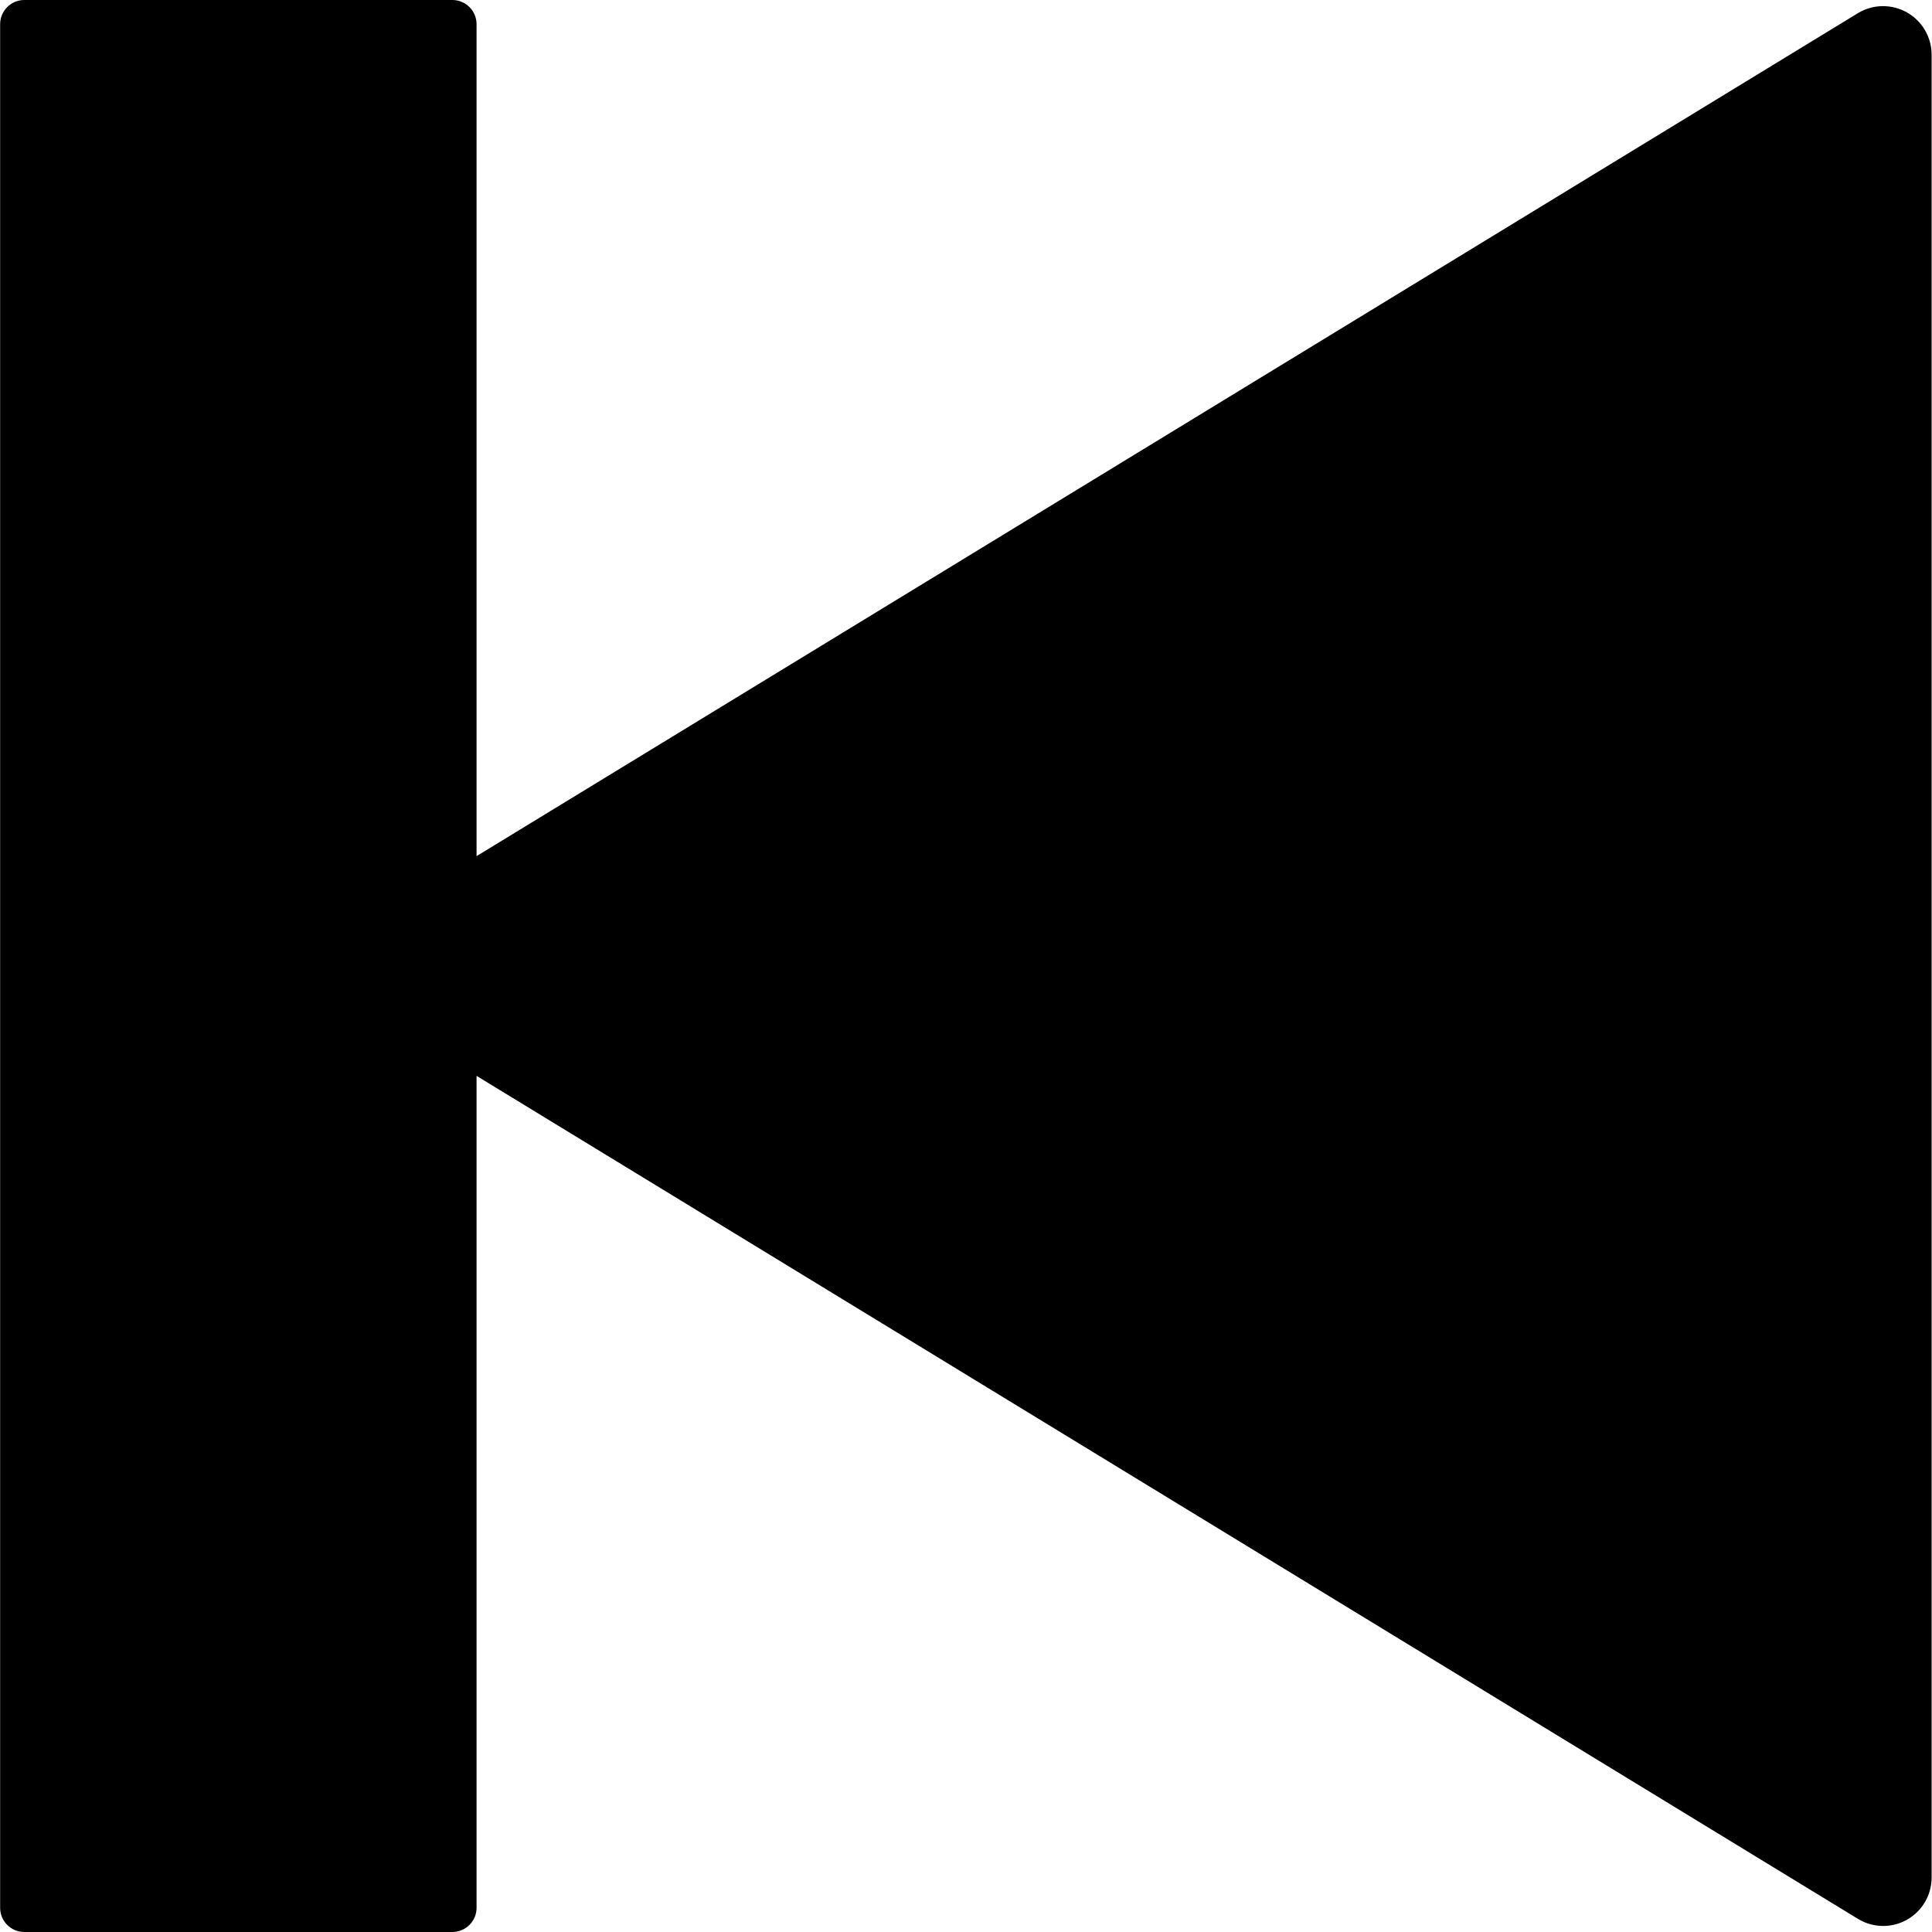
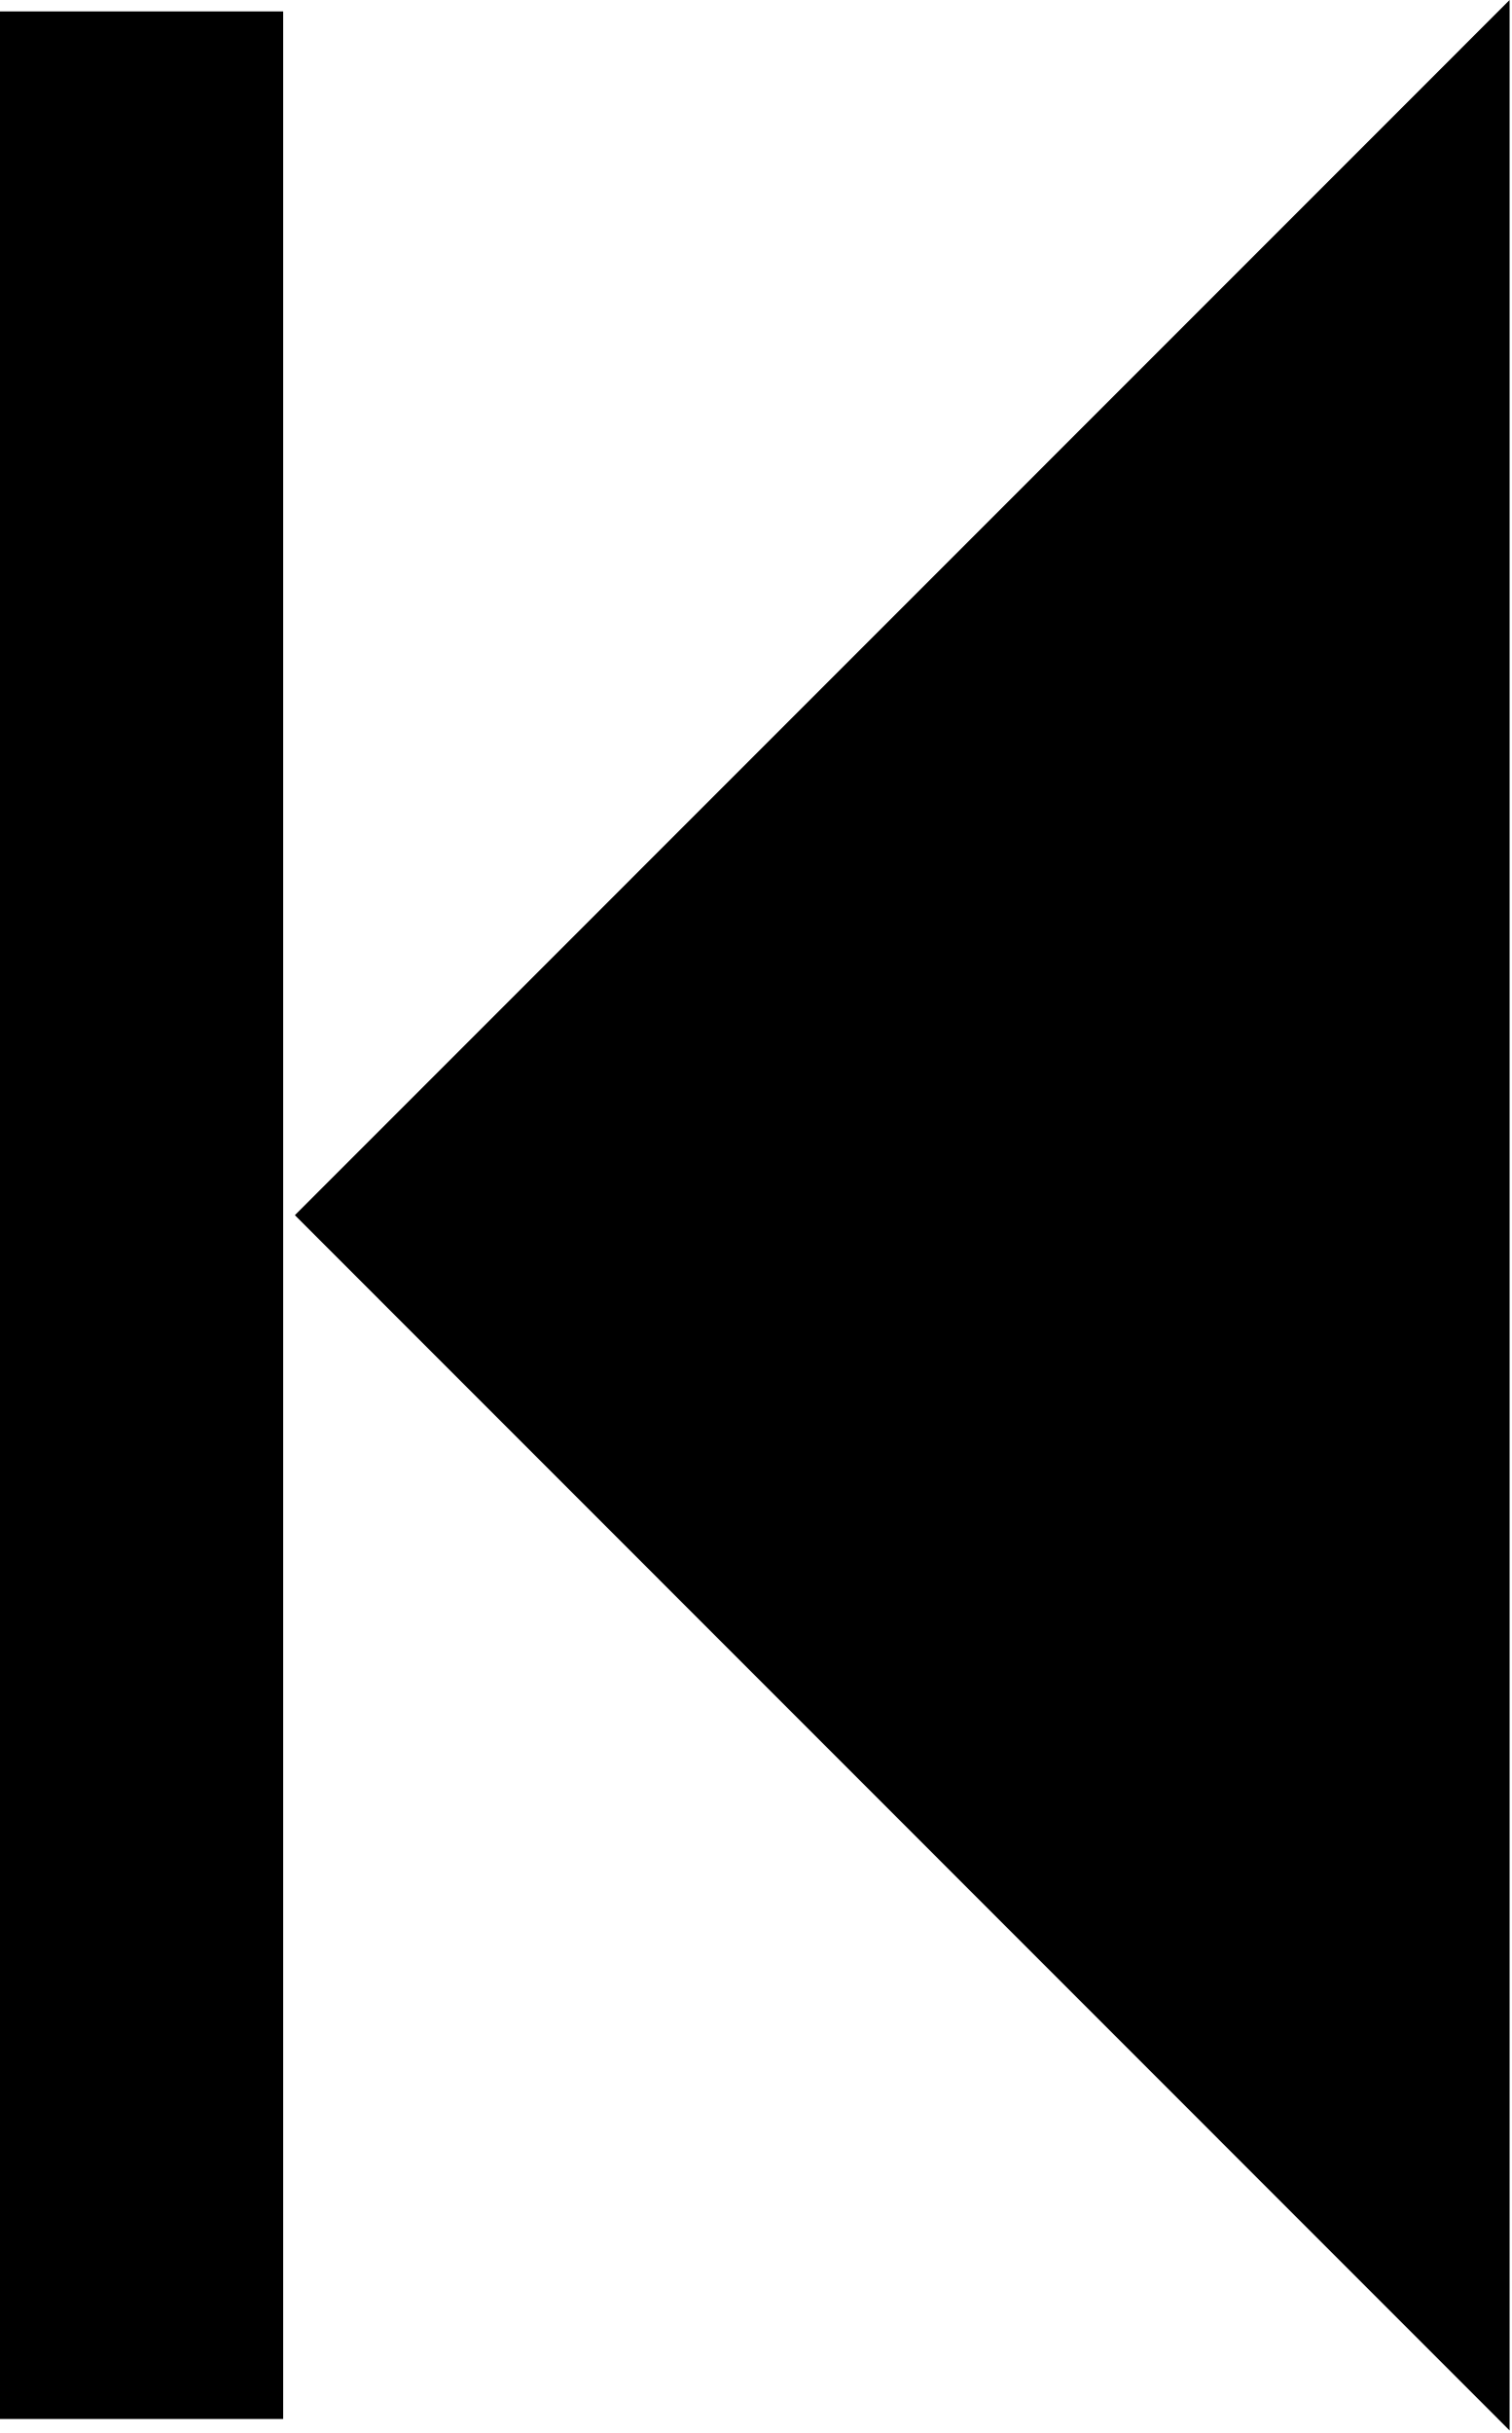
- <svg xmlns="http://www.w3.org/2000/svg" width="15" height="15" viewBox="0 0 15 15">
-   <path d="M99.7,96.188v6.459l10.73-6.548a.377.377,0,0,1,.567.323v14.156a.376.376,0,0,1-.567.323L99.7,104.353v6.459a.188.188,0,0,1-.187.188H96.188a.188.188,0,0,1-.187-.187V96.188A.188.188,0,0,1,96.188,96h3.328A.188.188,0,0,1,99.7,96.188Z" transform="translate(-96 -96)" />
+ <svg xmlns="http://www.w3.org/2000/svg" id="svgcontent" x="1128" y="402.5" viewBox="0 0 248 399" overflow="visible">
+   <path d="M247.624,398.585 L48.37,199.285 L247.624,-2.3221969569497958e-8 L247.624,398.585 zM-5.9280395481309256e-8,396.697 L46.45,396.697 L46.45,1.873 L-5.9280395481309256e-8,1.873 L-5.9280395481309256e-8,396.697 z" fill="black" />
</svg>
